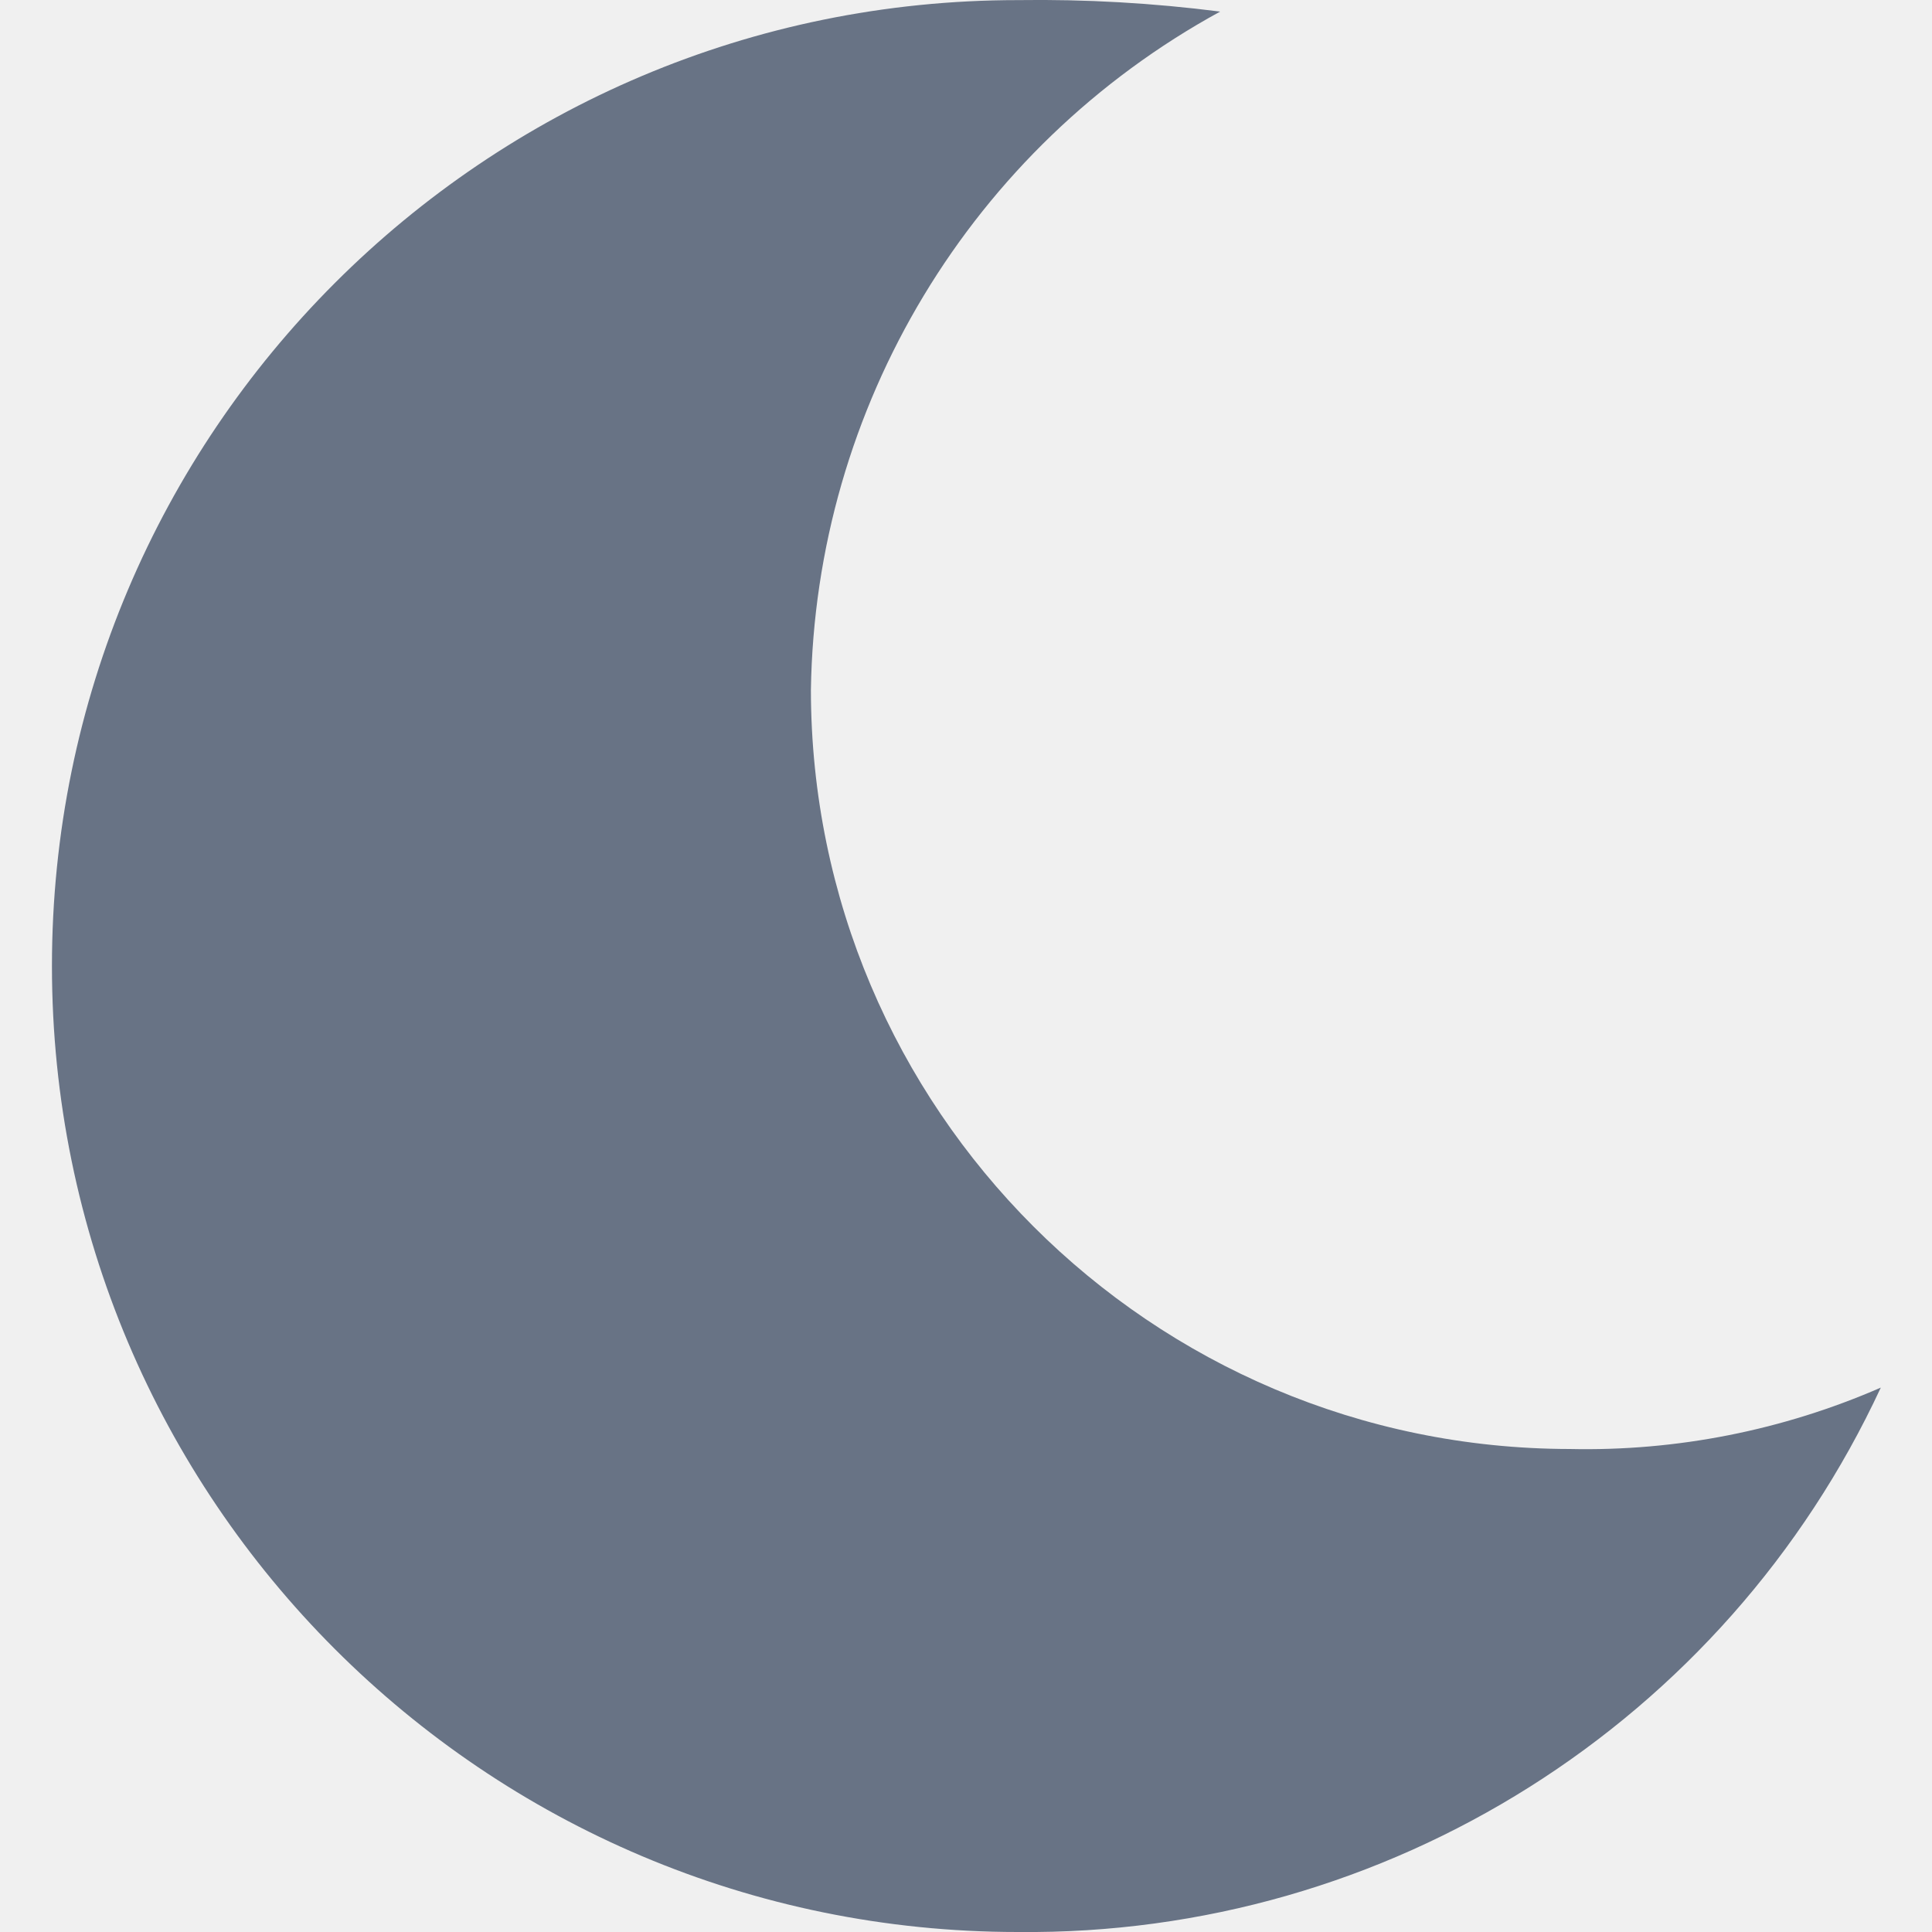
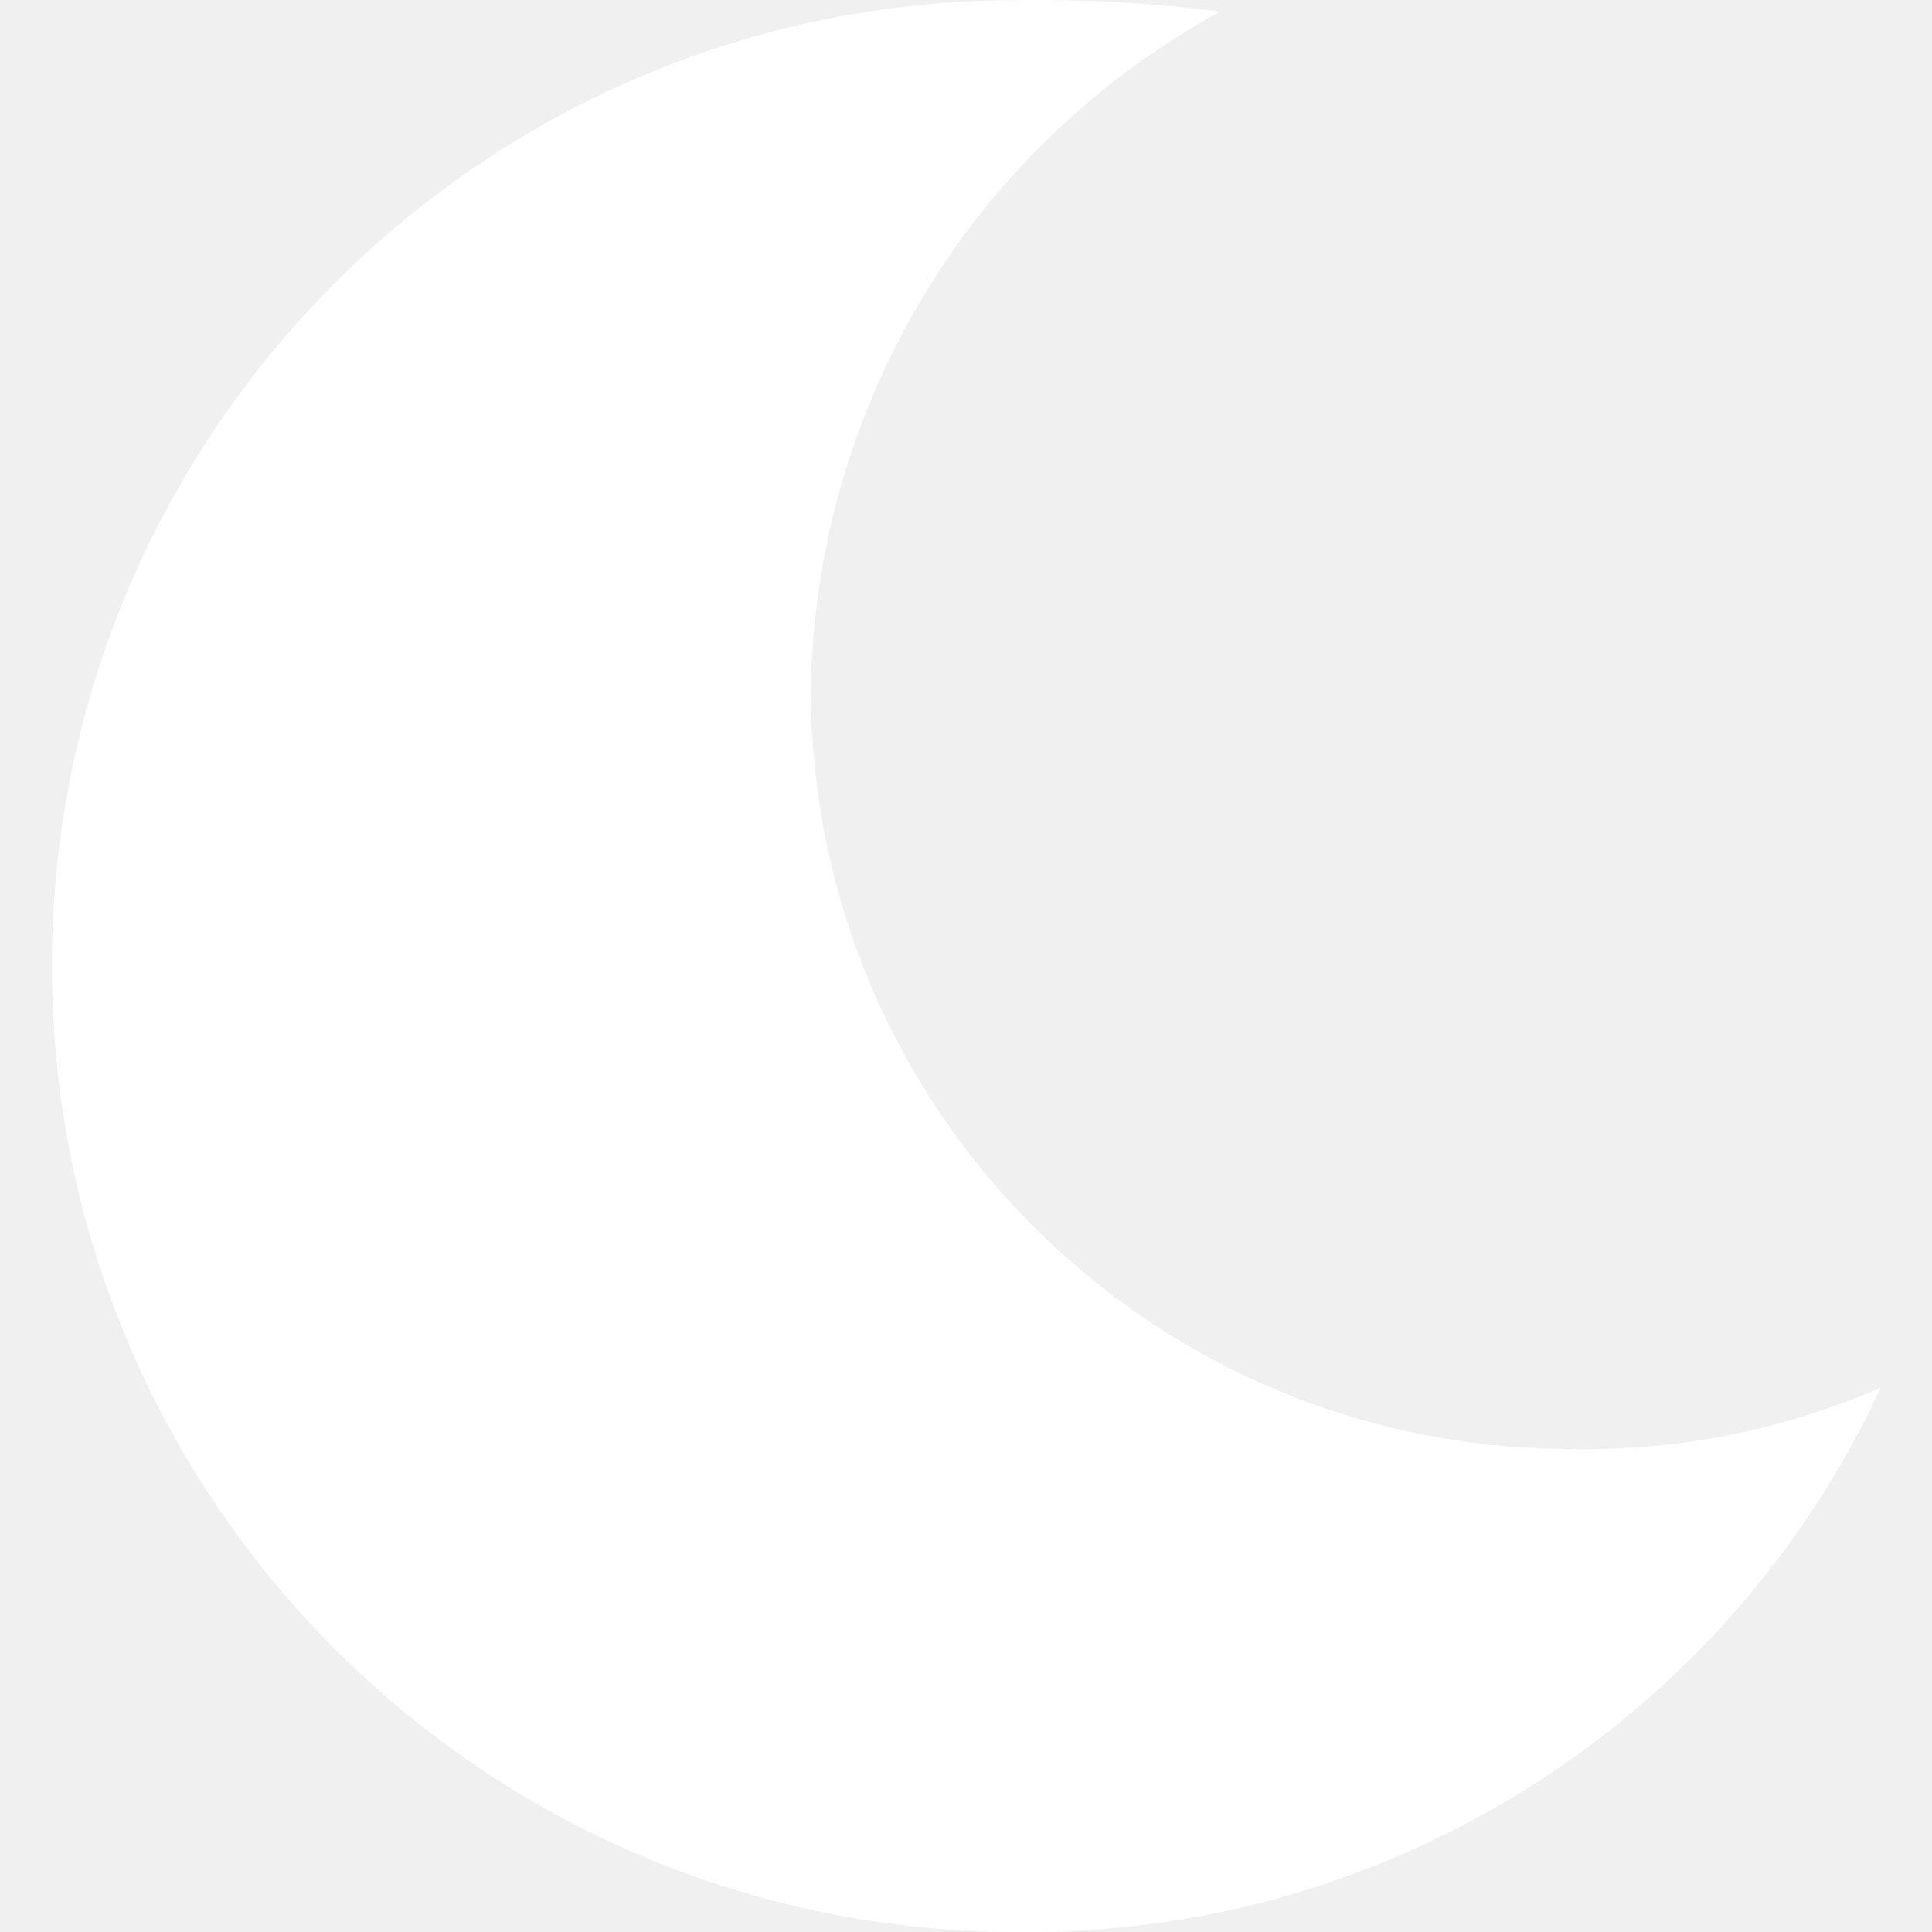
<svg xmlns="http://www.w3.org/2000/svg" width="18" height="18" viewBox="0 0 18 18" fill="none">
  <g clip-path="url(#clip0_1_821)">
-     <path d="M9.483 18C12.927 18.036 16.072 16.052 17.523 12.928C16.61 13.326 15.621 13.522 14.625 13.5C10.722 13.495 7.559 10.332 7.555 6.429C7.594 3.789 9.05 1.374 11.368 0.108C10.743 0.028 10.113 -0.008 9.483 0.001C4.513 0.001 0.484 4.03 0.484 9C0.484 13.97 4.513 18 9.483 18Z" fill="#687385" />
+     <path d="M9.483 18C12.927 18.036 16.072 16.052 17.523 12.928C16.61 13.326 15.621 13.522 14.625 13.5C10.722 13.495 7.559 10.332 7.555 6.429C7.594 3.789 9.05 1.374 11.368 0.108C10.743 0.028 10.113 -0.008 9.483 0.001C4.513 0.001 0.484 4.03 0.484 9C0.484 13.97 4.513 18 9.483 18Z" fill="#fff" />
  </g>
  <defs>
    <clipPath id="clip0_1_821">
-       <rect width="18" height="18" fill="#687385" />
+       <rect width="18" height="18" fill="#fff" />
    </clipPath>
  </defs>
</svg>
